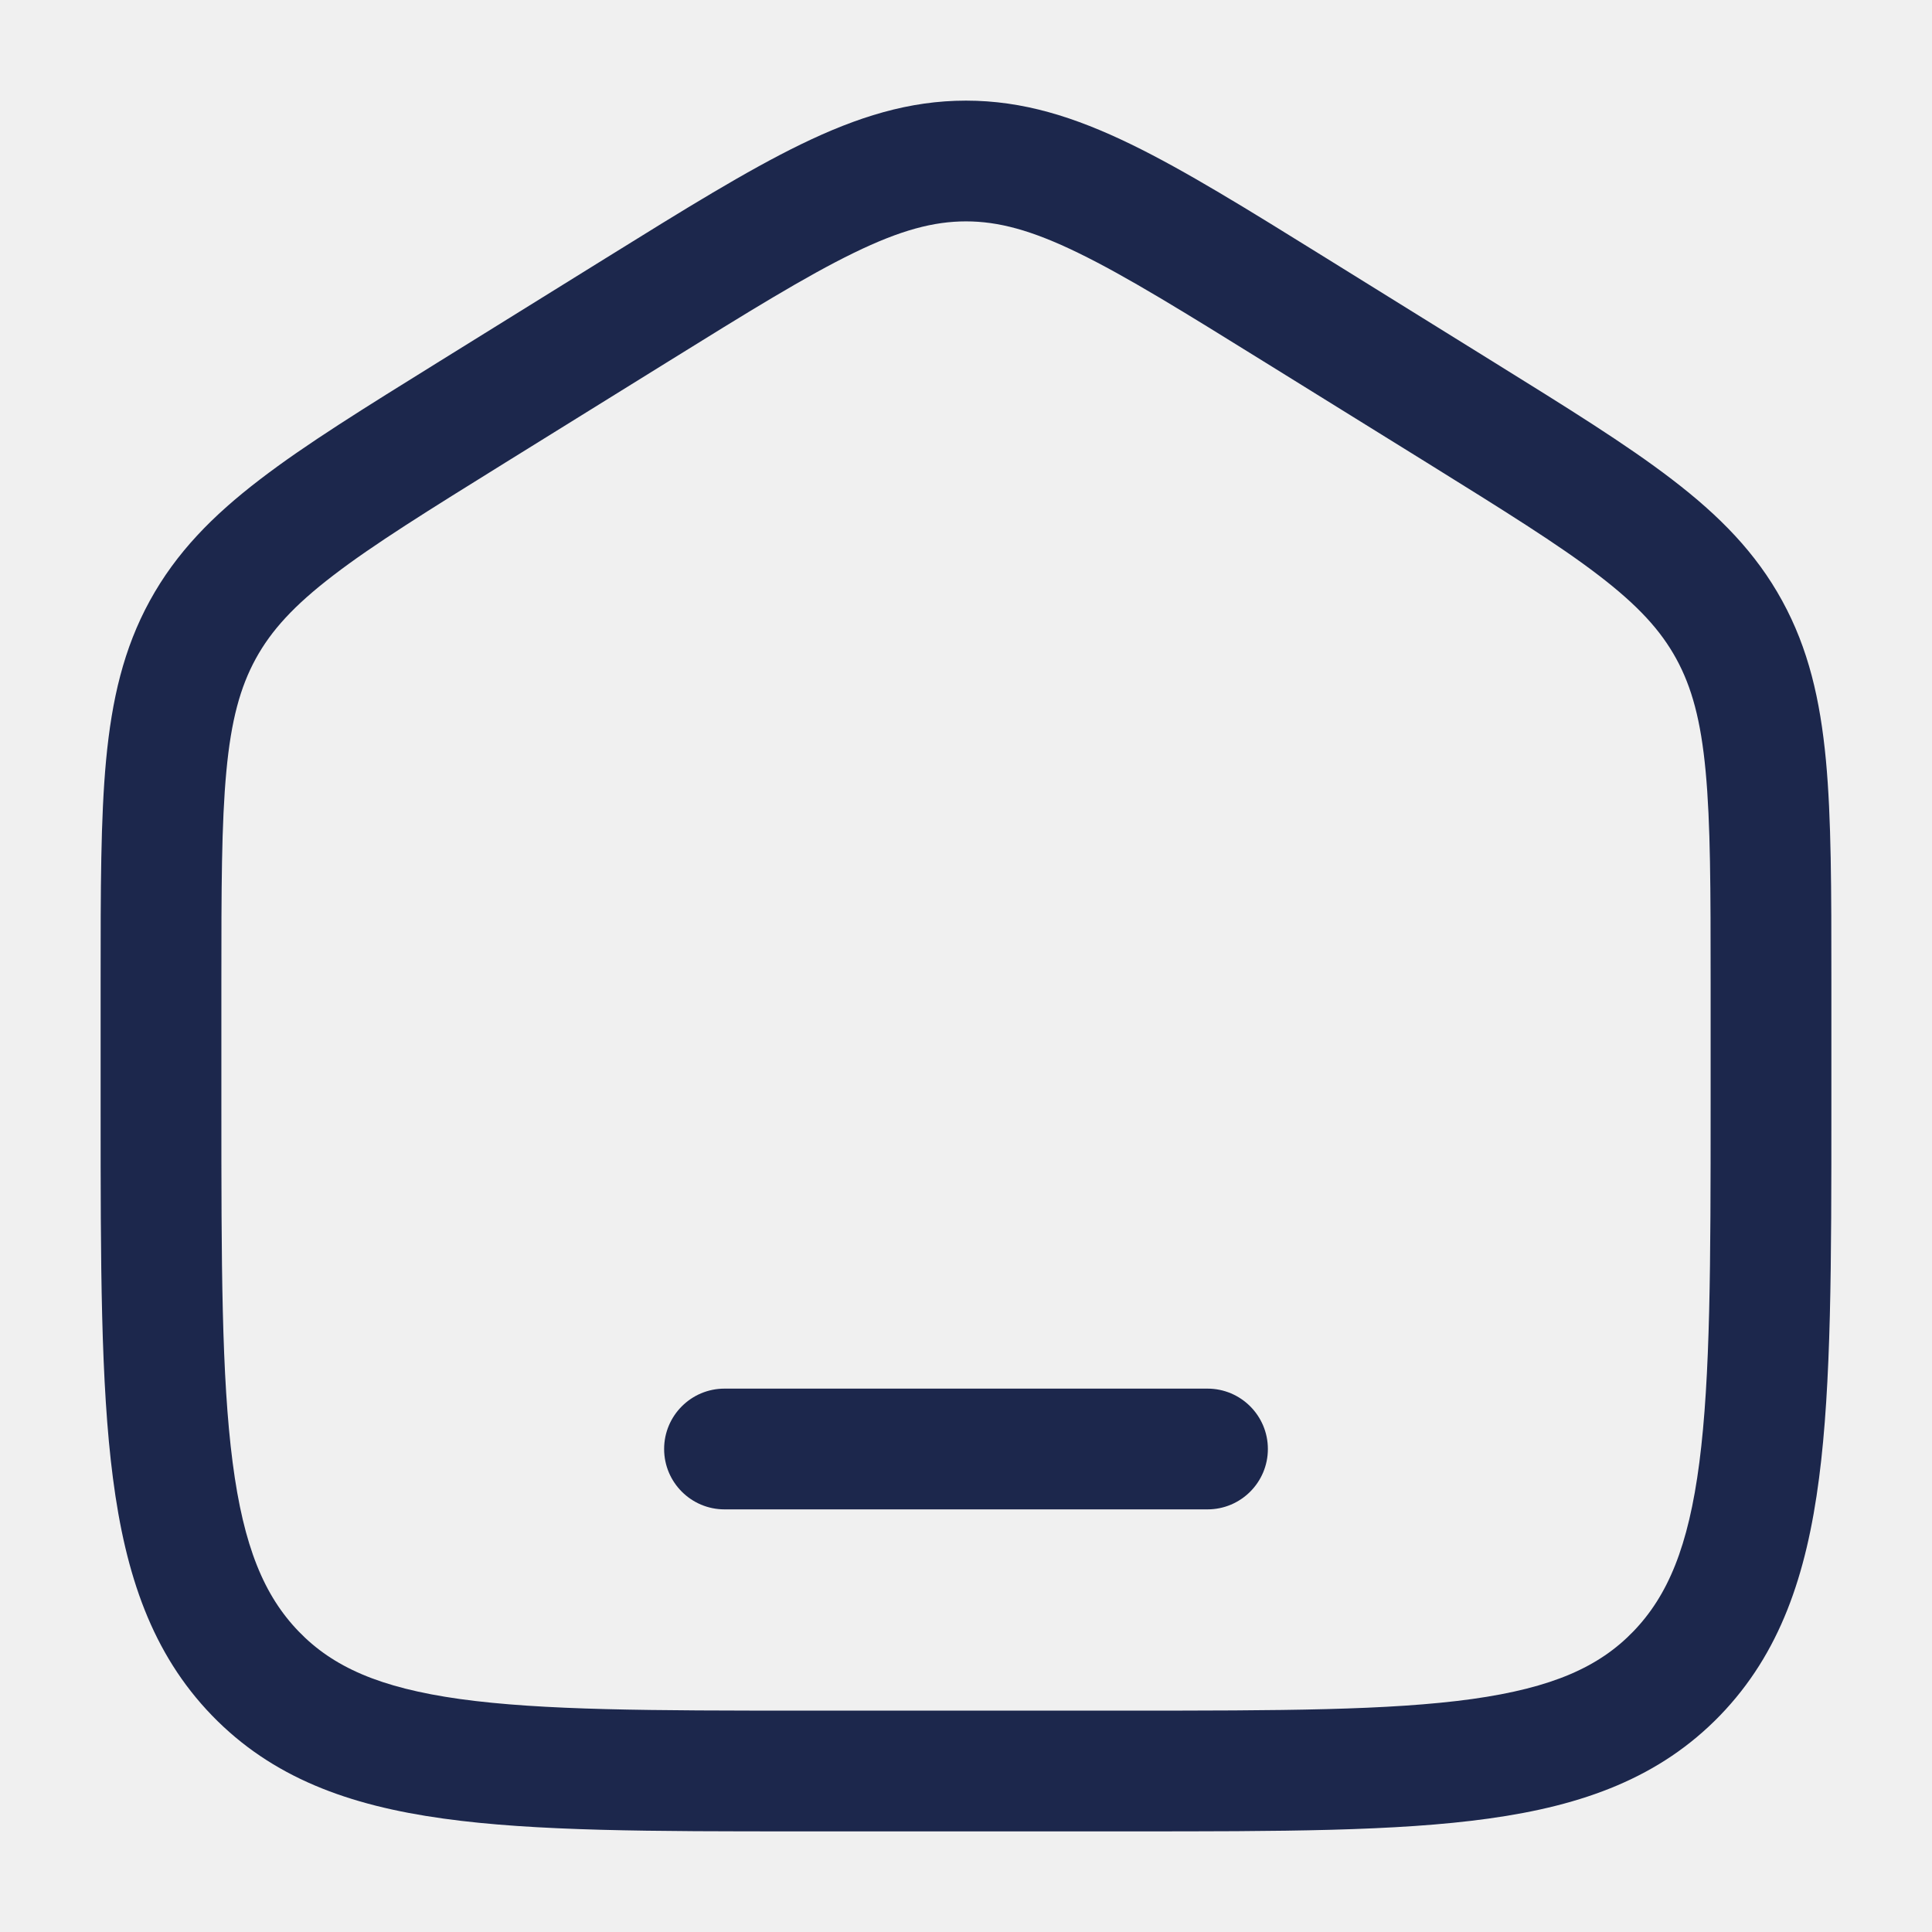
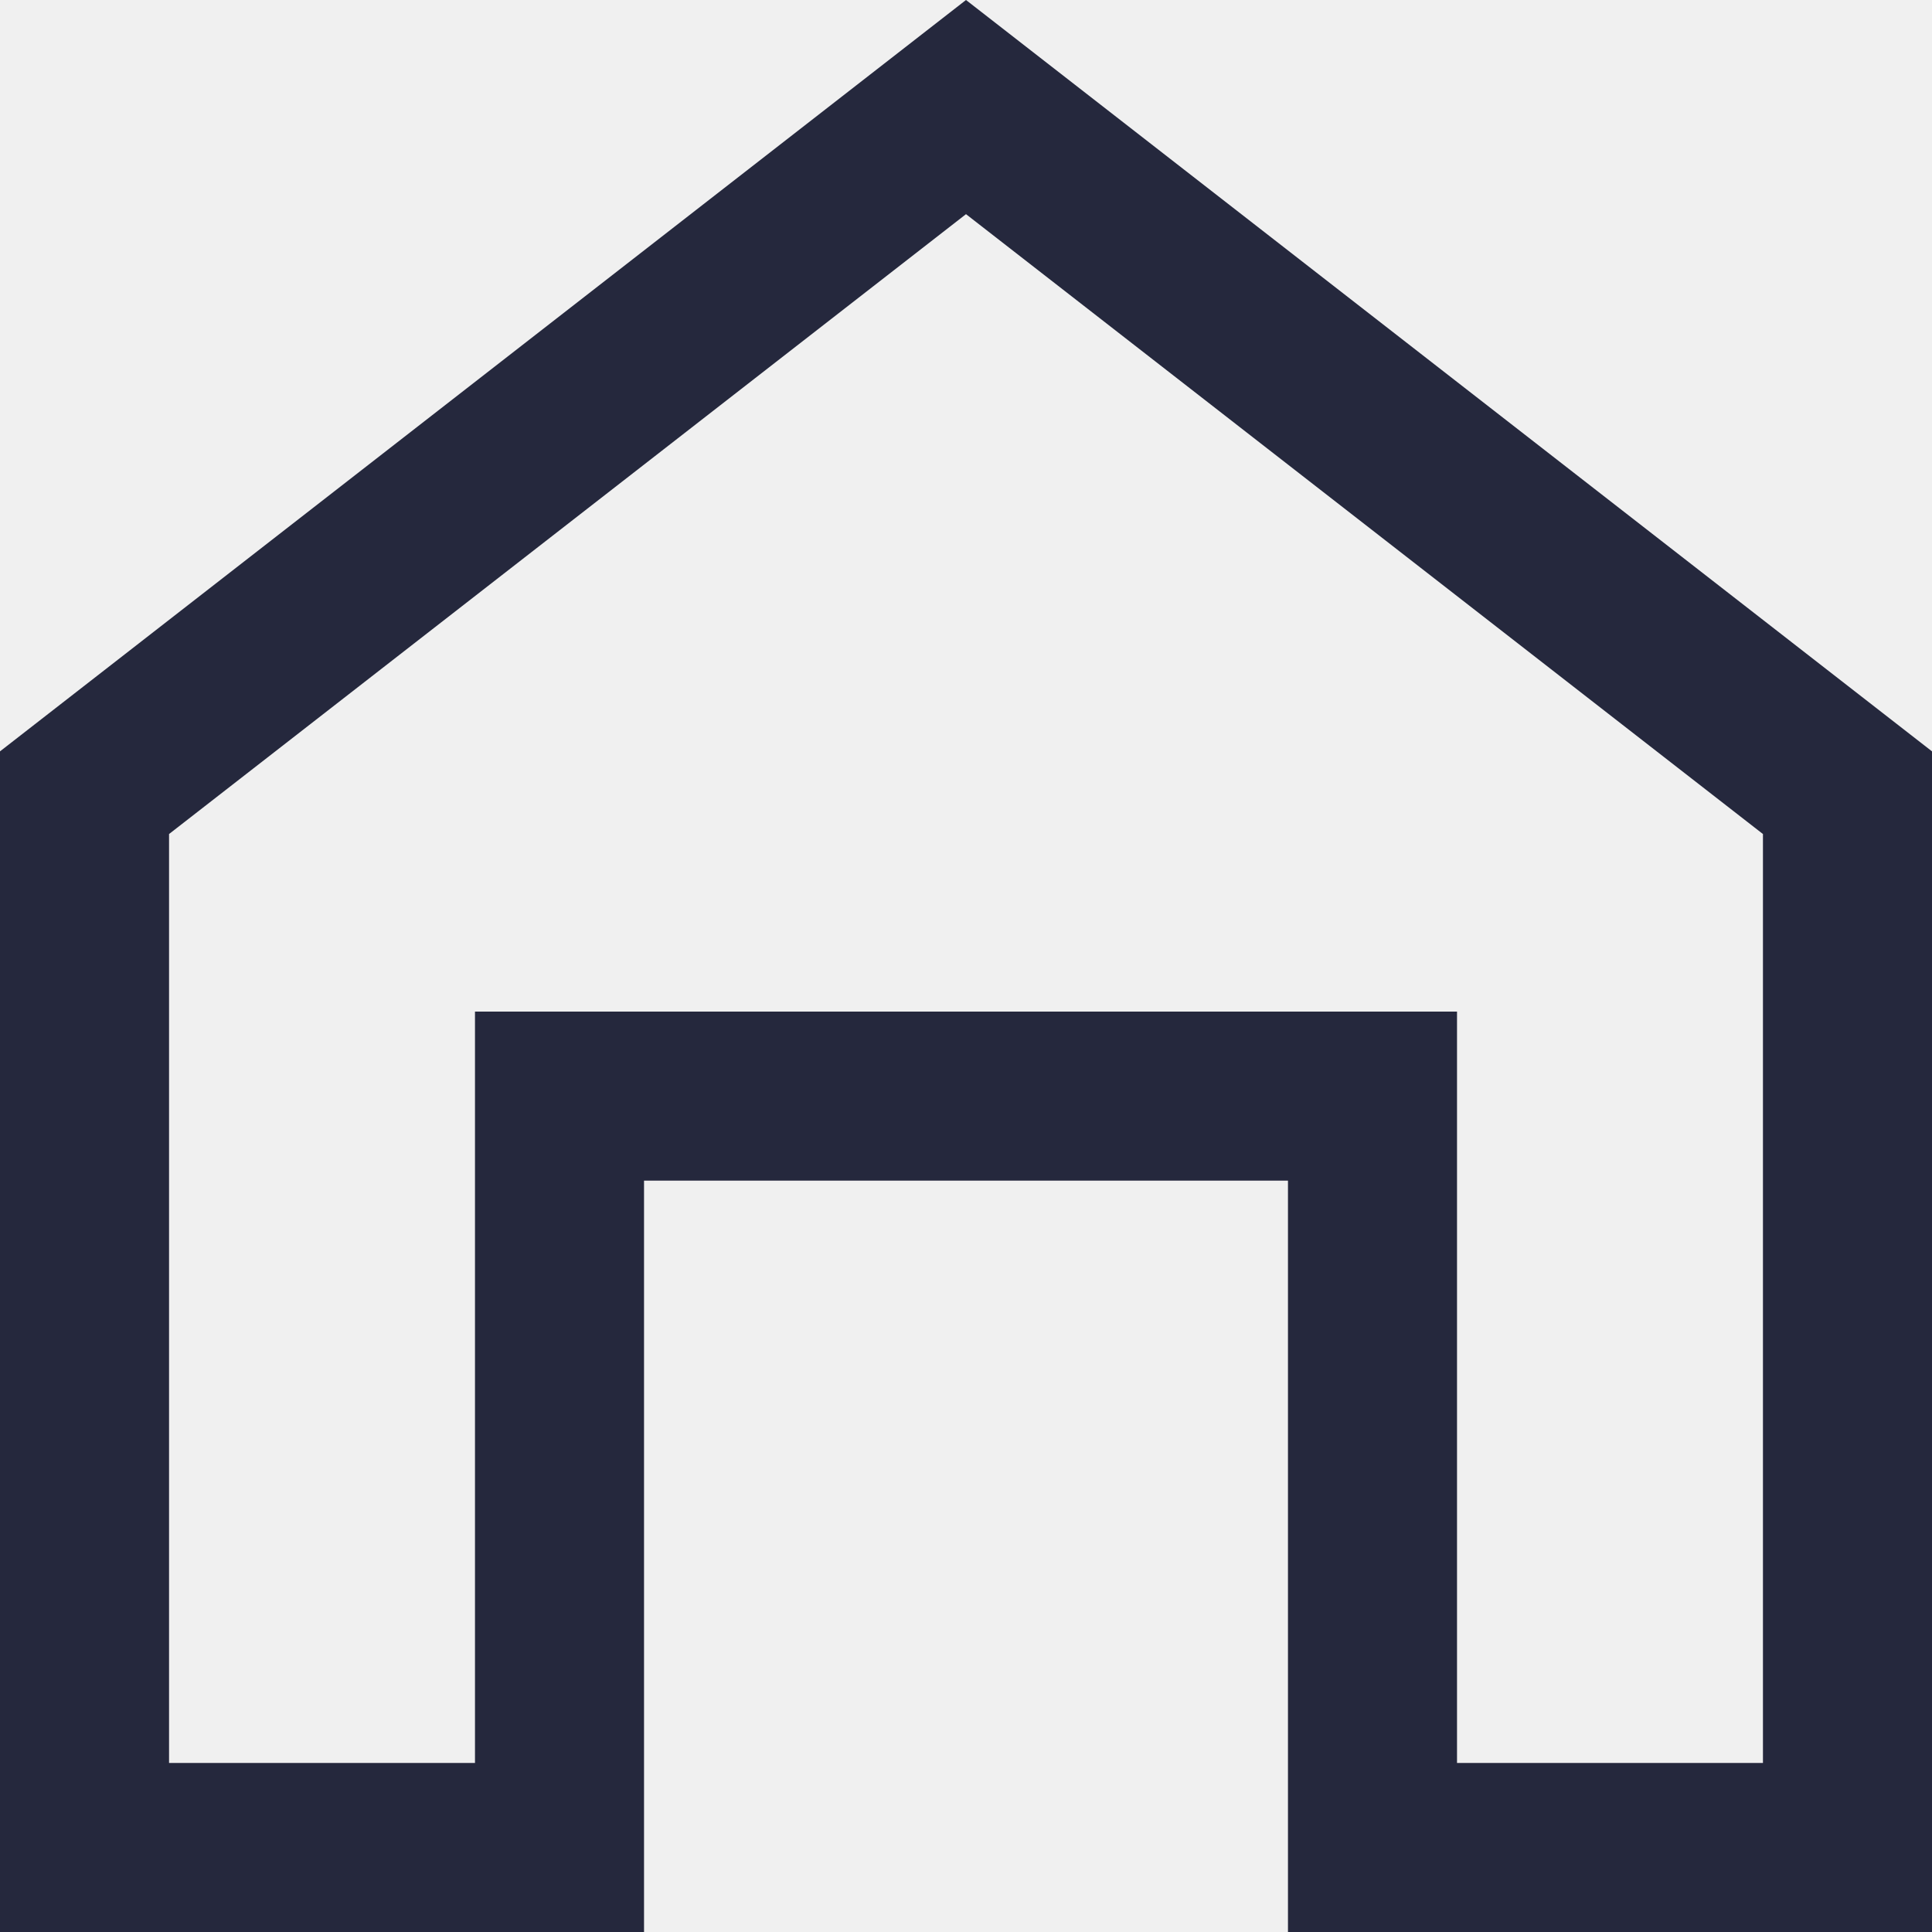
- <svg xmlns="http://www.w3.org/2000/svg" width="800px" height="800px" viewBox="0 0 24 24" fill="none">
-   <path d="M9 17.25C8.586 17.25 8.25 17.586 8.25 18C8.25 18.414 8.586 18.75 9 18.75H15C15.414 18.75 15.75 18.414 15.75 18C15.75 17.586 15.414 17.25 15 17.25H9Z" fill="#1C274C" />
-   <path fill-rule="evenodd" clip-rule="evenodd" d="M12 1.25C11.292 1.25 10.649 1.453 9.951 1.792C9.276 2.12 8.496 2.604 7.523 3.208L5.456 4.491C4.535 5.063 3.797 5.52 3.229 5.956C2.64 6.407 2.188 6.866 1.861 7.463C1.535 8.058 1.389 8.692 1.318 9.441C1.25 10.166 1.25 11.054 1.25 12.167V13.78C1.25 15.684 1.25 17.187 1.403 18.362C1.559 19.567 1.889 20.54 2.632 21.309C3.38 22.082 4.33 22.428 5.508 22.591C6.648 22.75 8.106 22.75 9.942 22.75H14.058C15.894 22.75 17.352 22.75 18.492 22.591C19.669 22.428 20.62 22.082 21.368 21.309C22.111 20.54 22.441 19.567 22.597 18.362C22.75 17.187 22.75 15.684 22.75 13.78V12.167C22.75 11.054 22.75 10.166 22.682 9.441C22.611 8.692 22.465 8.058 22.139 7.463C21.812 6.866 21.36 6.407 20.771 5.956C20.203 5.52 19.465 5.063 18.544 4.491L16.477 3.208C15.504 2.604 14.724 2.12 14.049 1.792C13.351 1.453 12.708 1.25 12 1.25ZM8.28 4.504C9.295 3.874 10.009 3.432 10.607 3.141C11.188 2.858 11.6 2.75 12 2.75C12.4 2.75 12.812 2.858 13.393 3.141C13.991 3.432 14.705 3.874 15.72 4.504L17.721 5.745C18.681 6.342 19.356 6.761 19.859 7.147C20.349 7.522 20.63 7.831 20.823 8.183C21.016 8.536 21.129 8.949 21.188 9.581C21.249 10.229 21.25 11.046 21.25 12.204V13.725C21.25 15.696 21.248 17.101 21.11 18.168C20.974 19.216 20.717 19.824 20.289 20.267C19.865 20.706 19.287 20.966 18.286 21.106C17.26 21.248 15.908 21.25 14 21.25H10C8.092 21.25 6.74 21.248 5.714 21.106C4.713 20.966 4.135 20.706 3.711 20.267C3.283 19.824 3.026 19.216 2.89 18.168C2.751 17.101 2.75 15.696 2.75 13.725V12.204C2.75 11.046 2.751 10.229 2.812 9.581C2.871 8.949 2.984 8.536 3.177 8.183C3.37 7.831 3.651 7.522 4.141 7.147C4.644 6.761 5.319 6.342 6.28 5.745L8.28 4.504Z" fill="#1C274C" />
+ <svg xmlns="http://www.w3.org/2000/svg" width="20" height="20" viewBox="0 0 20 20" fill="none">
+   <mask id="stroke0_184_335" fill="white">
+     <path d="M10 0L0 7.778V20H6.667V12.222H13.333V20H20V7.778L10 0Z" />
+   </mask>
+   <path d="M0 7.778L10 0L20 7.778V20H13.333V12.222H6.667V20H0V7.778Z" stroke-width="3.5" stroke="#25283D" mask="url(#stroke0_184_335)" />
</svg>
